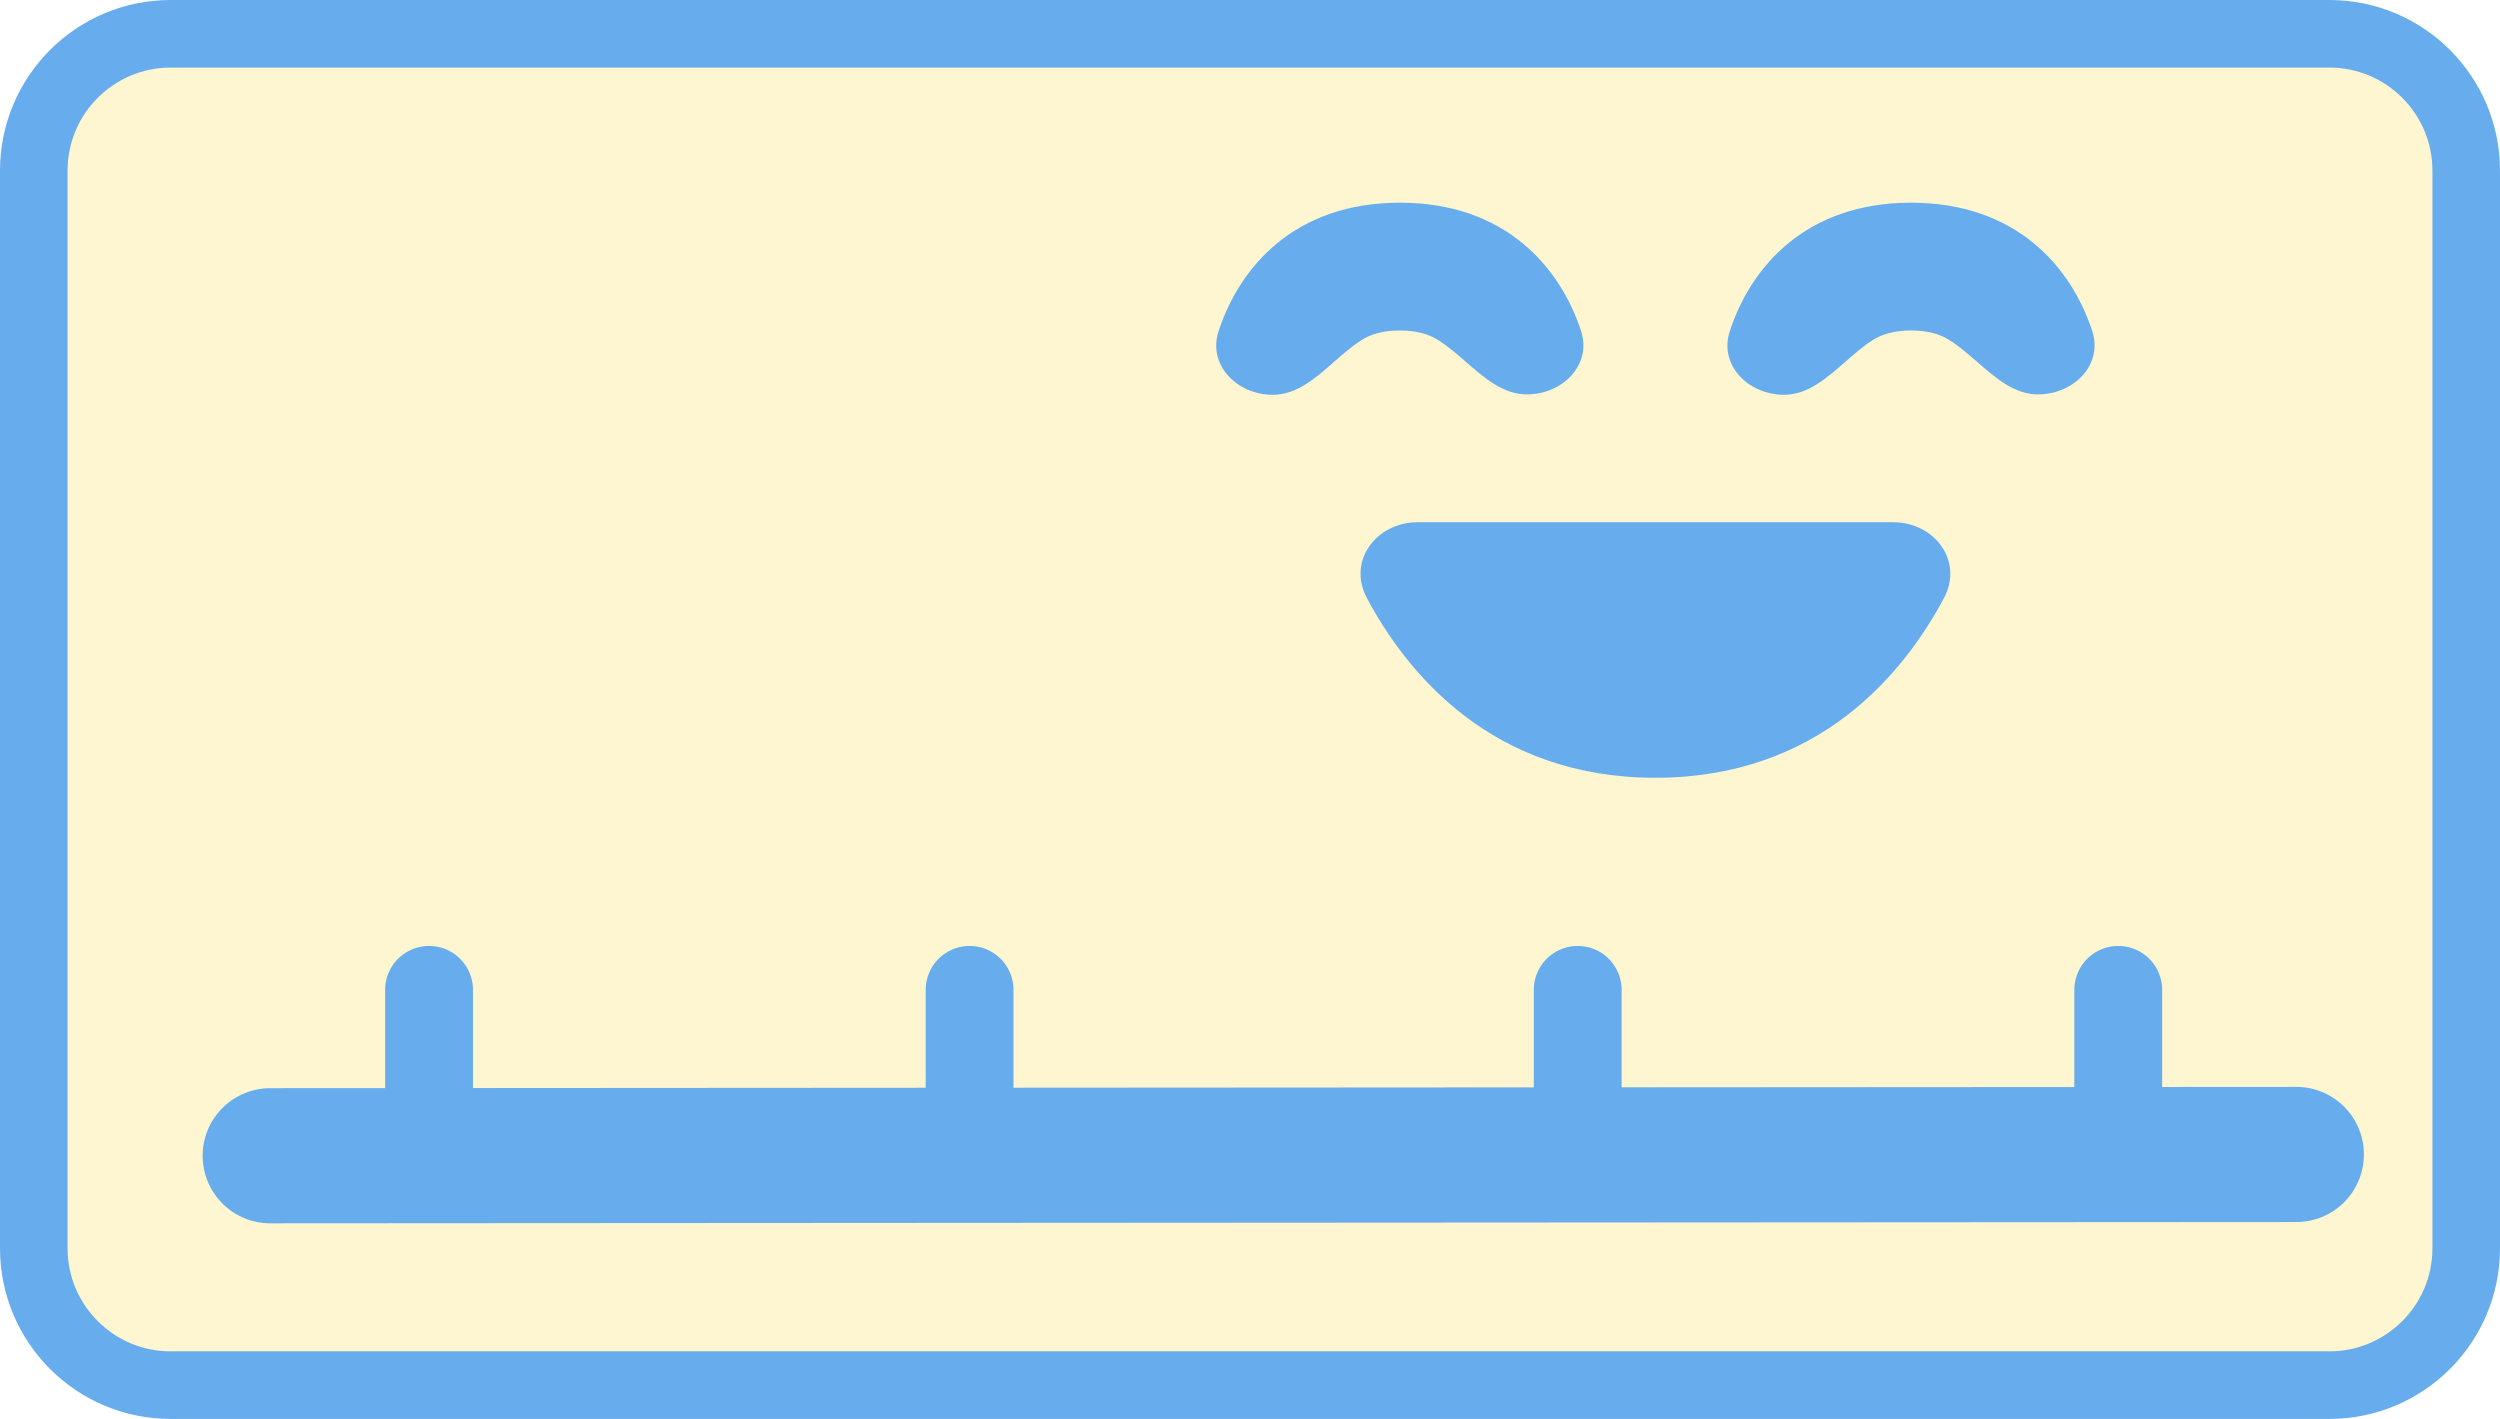
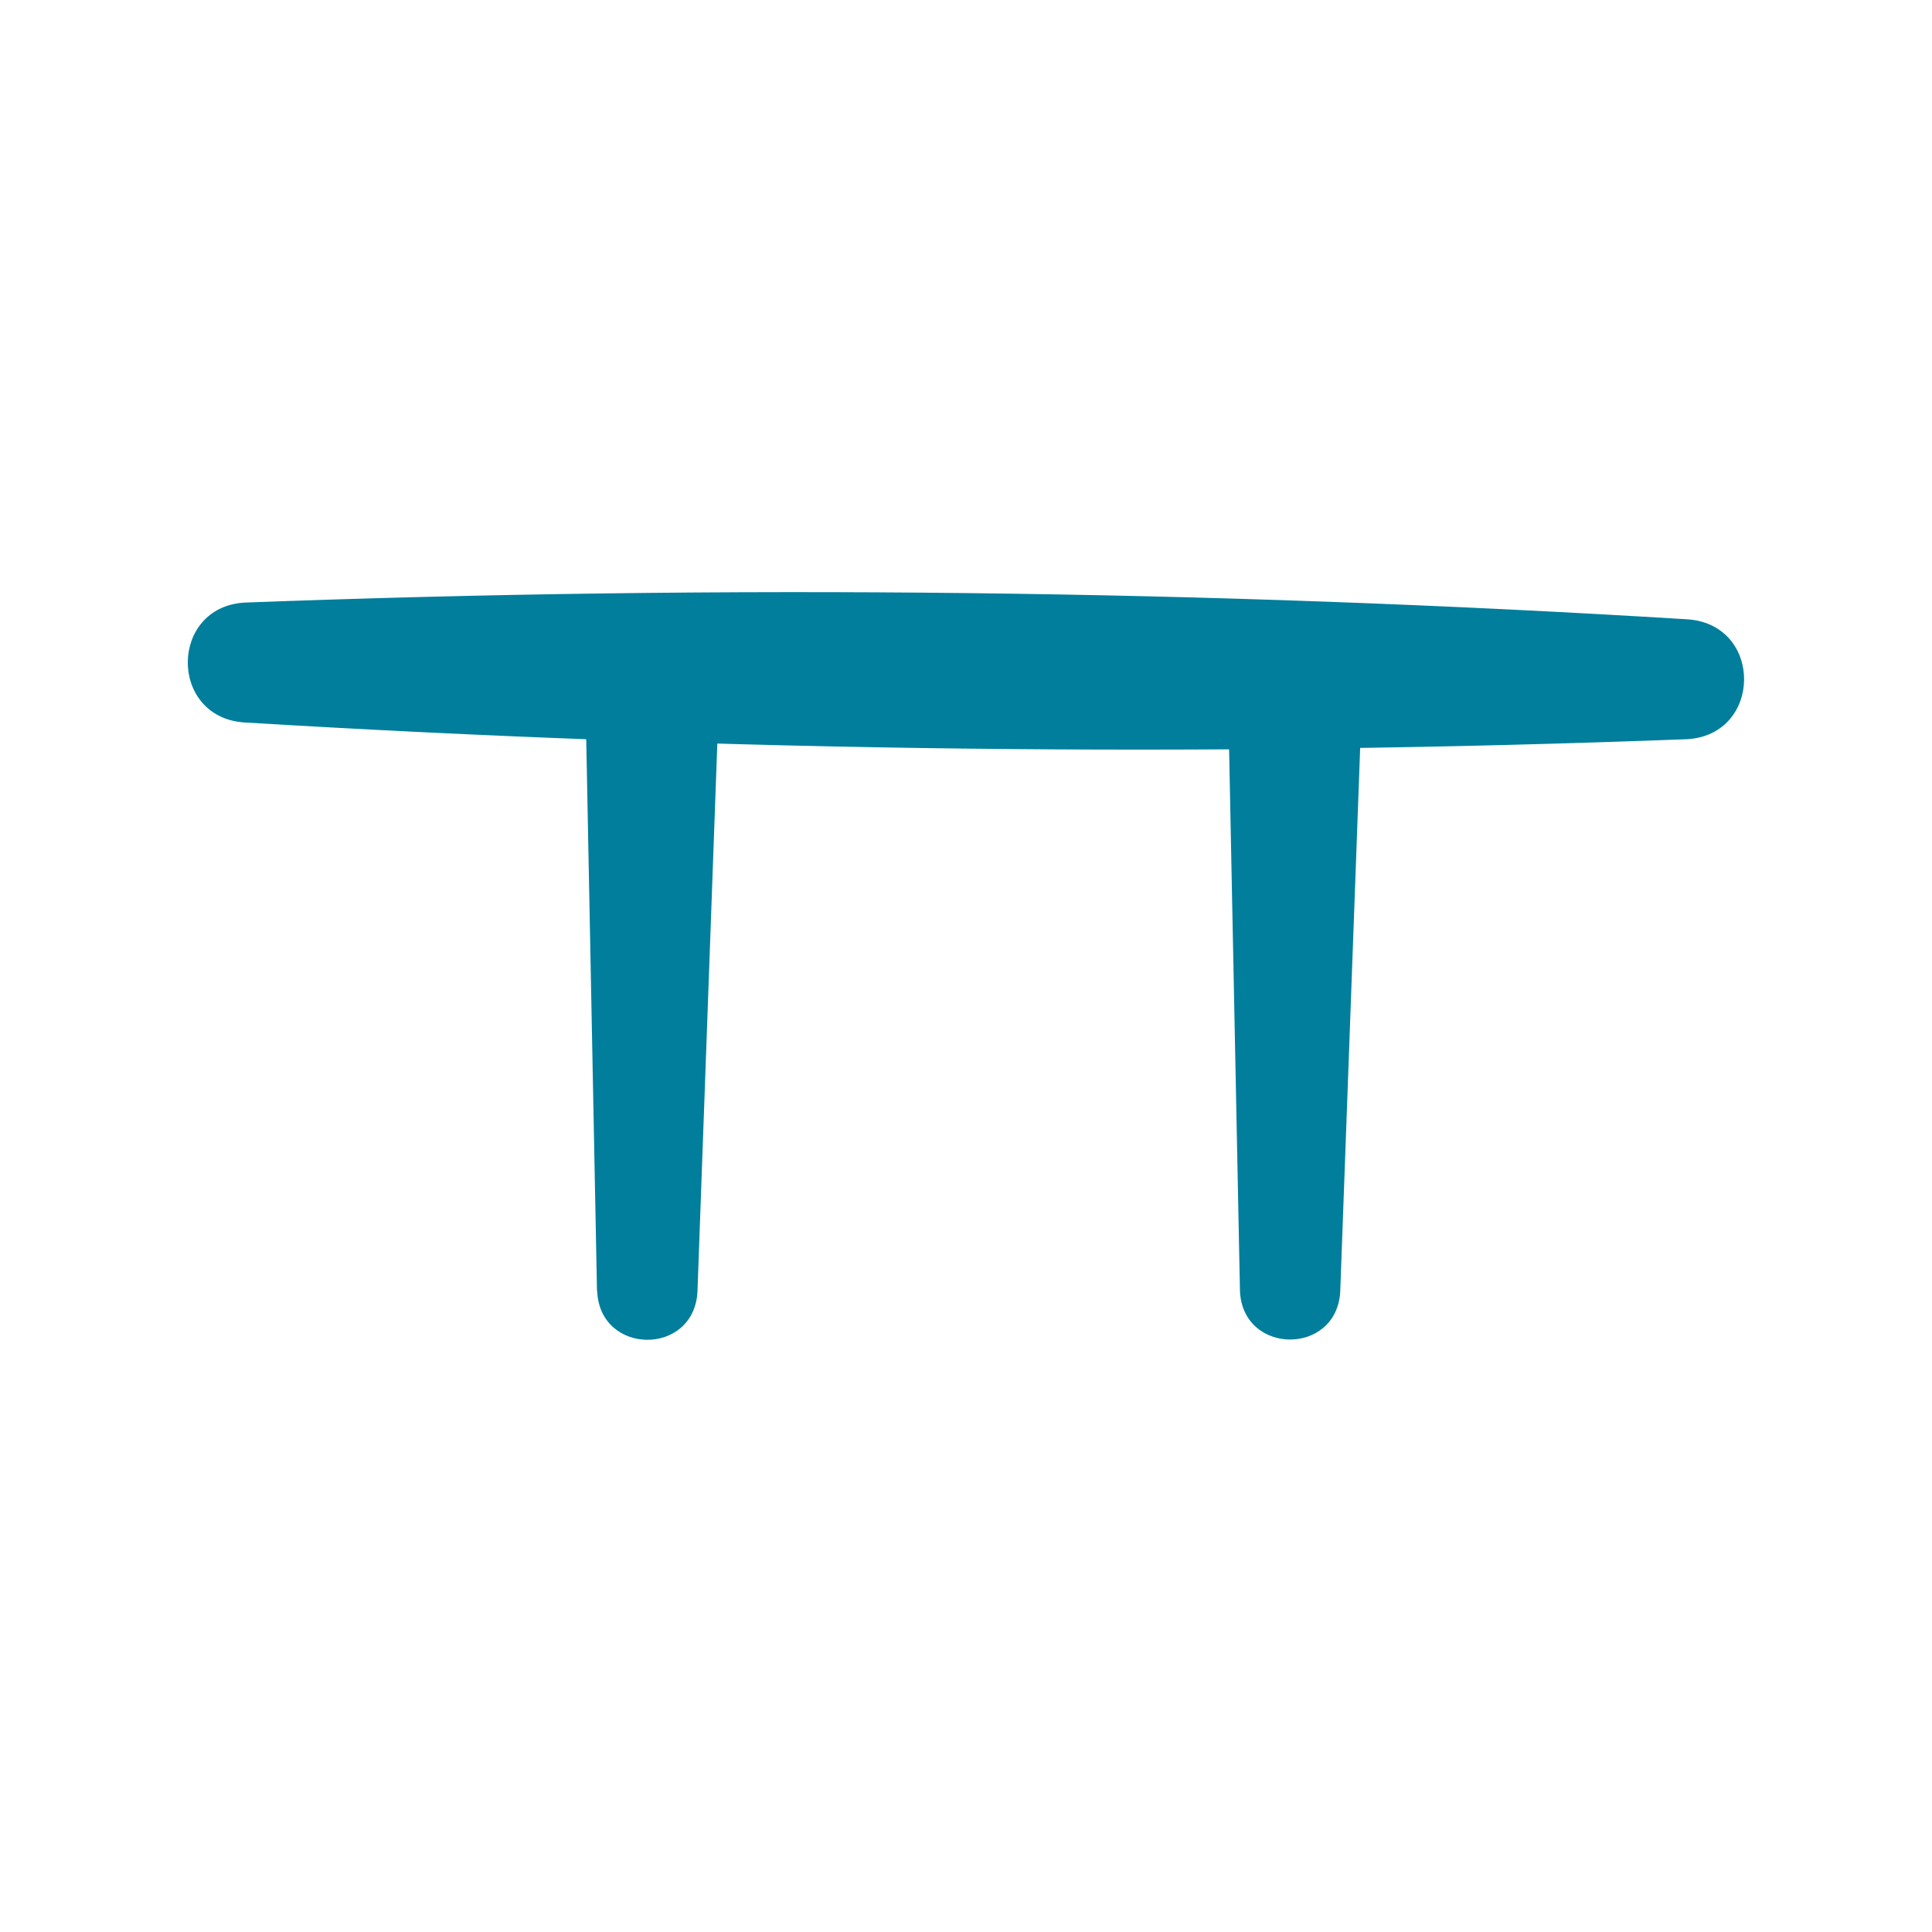
- <svg xmlns="http://www.w3.org/2000/svg" width="37" height="21" viewBox="0 0 37 21" fill="none">
-   <rect x="0.5" y="0.5" width="36" height="20" rx="2.026" fill="#FDF6D1" stroke="#67ACEC" />
-   <path fill-rule="evenodd" clip-rule="evenodd" d="M26.399 5.843C25.872 5.84 25.437 5.402 25.601 4.901C25.913 3.947 26.729 3 28.284 3C29.835 3 30.65 3.943 30.964 4.896C31.13 5.398 30.692 5.837 30.162 5.837C29.814 5.837 29.538 5.597 29.262 5.356C29.126 5.238 28.99 5.12 28.846 5.03C28.709 4.944 28.526 4.891 28.284 4.891C28.039 4.891 27.855 4.945 27.718 5.032C27.575 5.123 27.441 5.24 27.307 5.358C27.028 5.602 26.751 5.845 26.399 5.843ZM21.28 5.03C21.143 4.944 20.96 4.891 20.718 4.891C20.473 4.891 20.289 4.945 20.152 5.032C20.009 5.123 19.875 5.24 19.741 5.358C19.463 5.602 19.186 5.845 18.833 5.843C18.306 5.84 17.871 5.402 18.035 4.901C18.348 3.947 19.163 3 20.718 3C22.27 3 23.085 3.943 23.399 4.896C23.565 5.398 23.126 5.837 22.597 5.837C22.248 5.837 21.973 5.597 21.696 5.356C21.561 5.238 21.425 5.12 21.28 5.03ZM28.773 8.847C28.18 9.962 26.921 11.511 24.5 11.511C22.08 11.511 20.821 9.962 20.228 8.847C19.939 8.303 20.368 7.729 20.983 7.729H28.018C28.633 7.729 29.061 8.303 28.773 8.847Z" fill="#67ACEC" />
-   <line x1="3.999" y1="17.105" x2="33.986" y2="17.086" stroke="#67ACEC" stroke-width="2" stroke-linecap="round" />
-   <line x1="14.35" y1="16.35" x2="14.35" y2="14.65" stroke="#67ACEC" stroke-width="1.3" stroke-linecap="round" />
-   <line x1="23.35" y1="16.35" x2="23.35" y2="14.65" stroke="#67ACEC" stroke-width="1.3" stroke-linecap="round" />
-   <line x1="6.35" y1="16.35" x2="6.35" y2="14.65" stroke="#67ACEC" stroke-width="1.3" stroke-linecap="round" />
-   <line x1="31.35" y1="16.35" x2="31.35" y2="14.65" stroke="#67ACEC" stroke-width="1.3" stroke-linecap="round" />
+ <svg xmlns="http://www.w3.org/2000/svg" viewBox="-9.72 -30.65 100 100">
+   <g fill="#007E9C">
+     <path d="M2.93.54C27.86-.4,52.8-.12,77.69,1.41c3.86.33,3.8,5.96-.07,6.2-24.92.95-49.86.64-74.76-.87C-.99,6.41-.94.78,2.93.54h0Z" />
+     <path d="M54.46,36.17l-.64-31.93c.07-4.75,7.01-4.71,7,.06,0,0-1.17,31.91-1.17,31.91-.19,3.32-5.05,3.29-5.19-.04h0Z" />
+     <path d="M21.18,36.17l-.63-32.31c-.04-1.93,1.5-3.53,3.43-3.57,2-.05,3.65,1.63,3.57,3.63,0,0-1.17,32.3-1.17,32.3-.19,3.33-5.05,3.29-5.19-.04h0Z" />
+   </g>
</svg>
